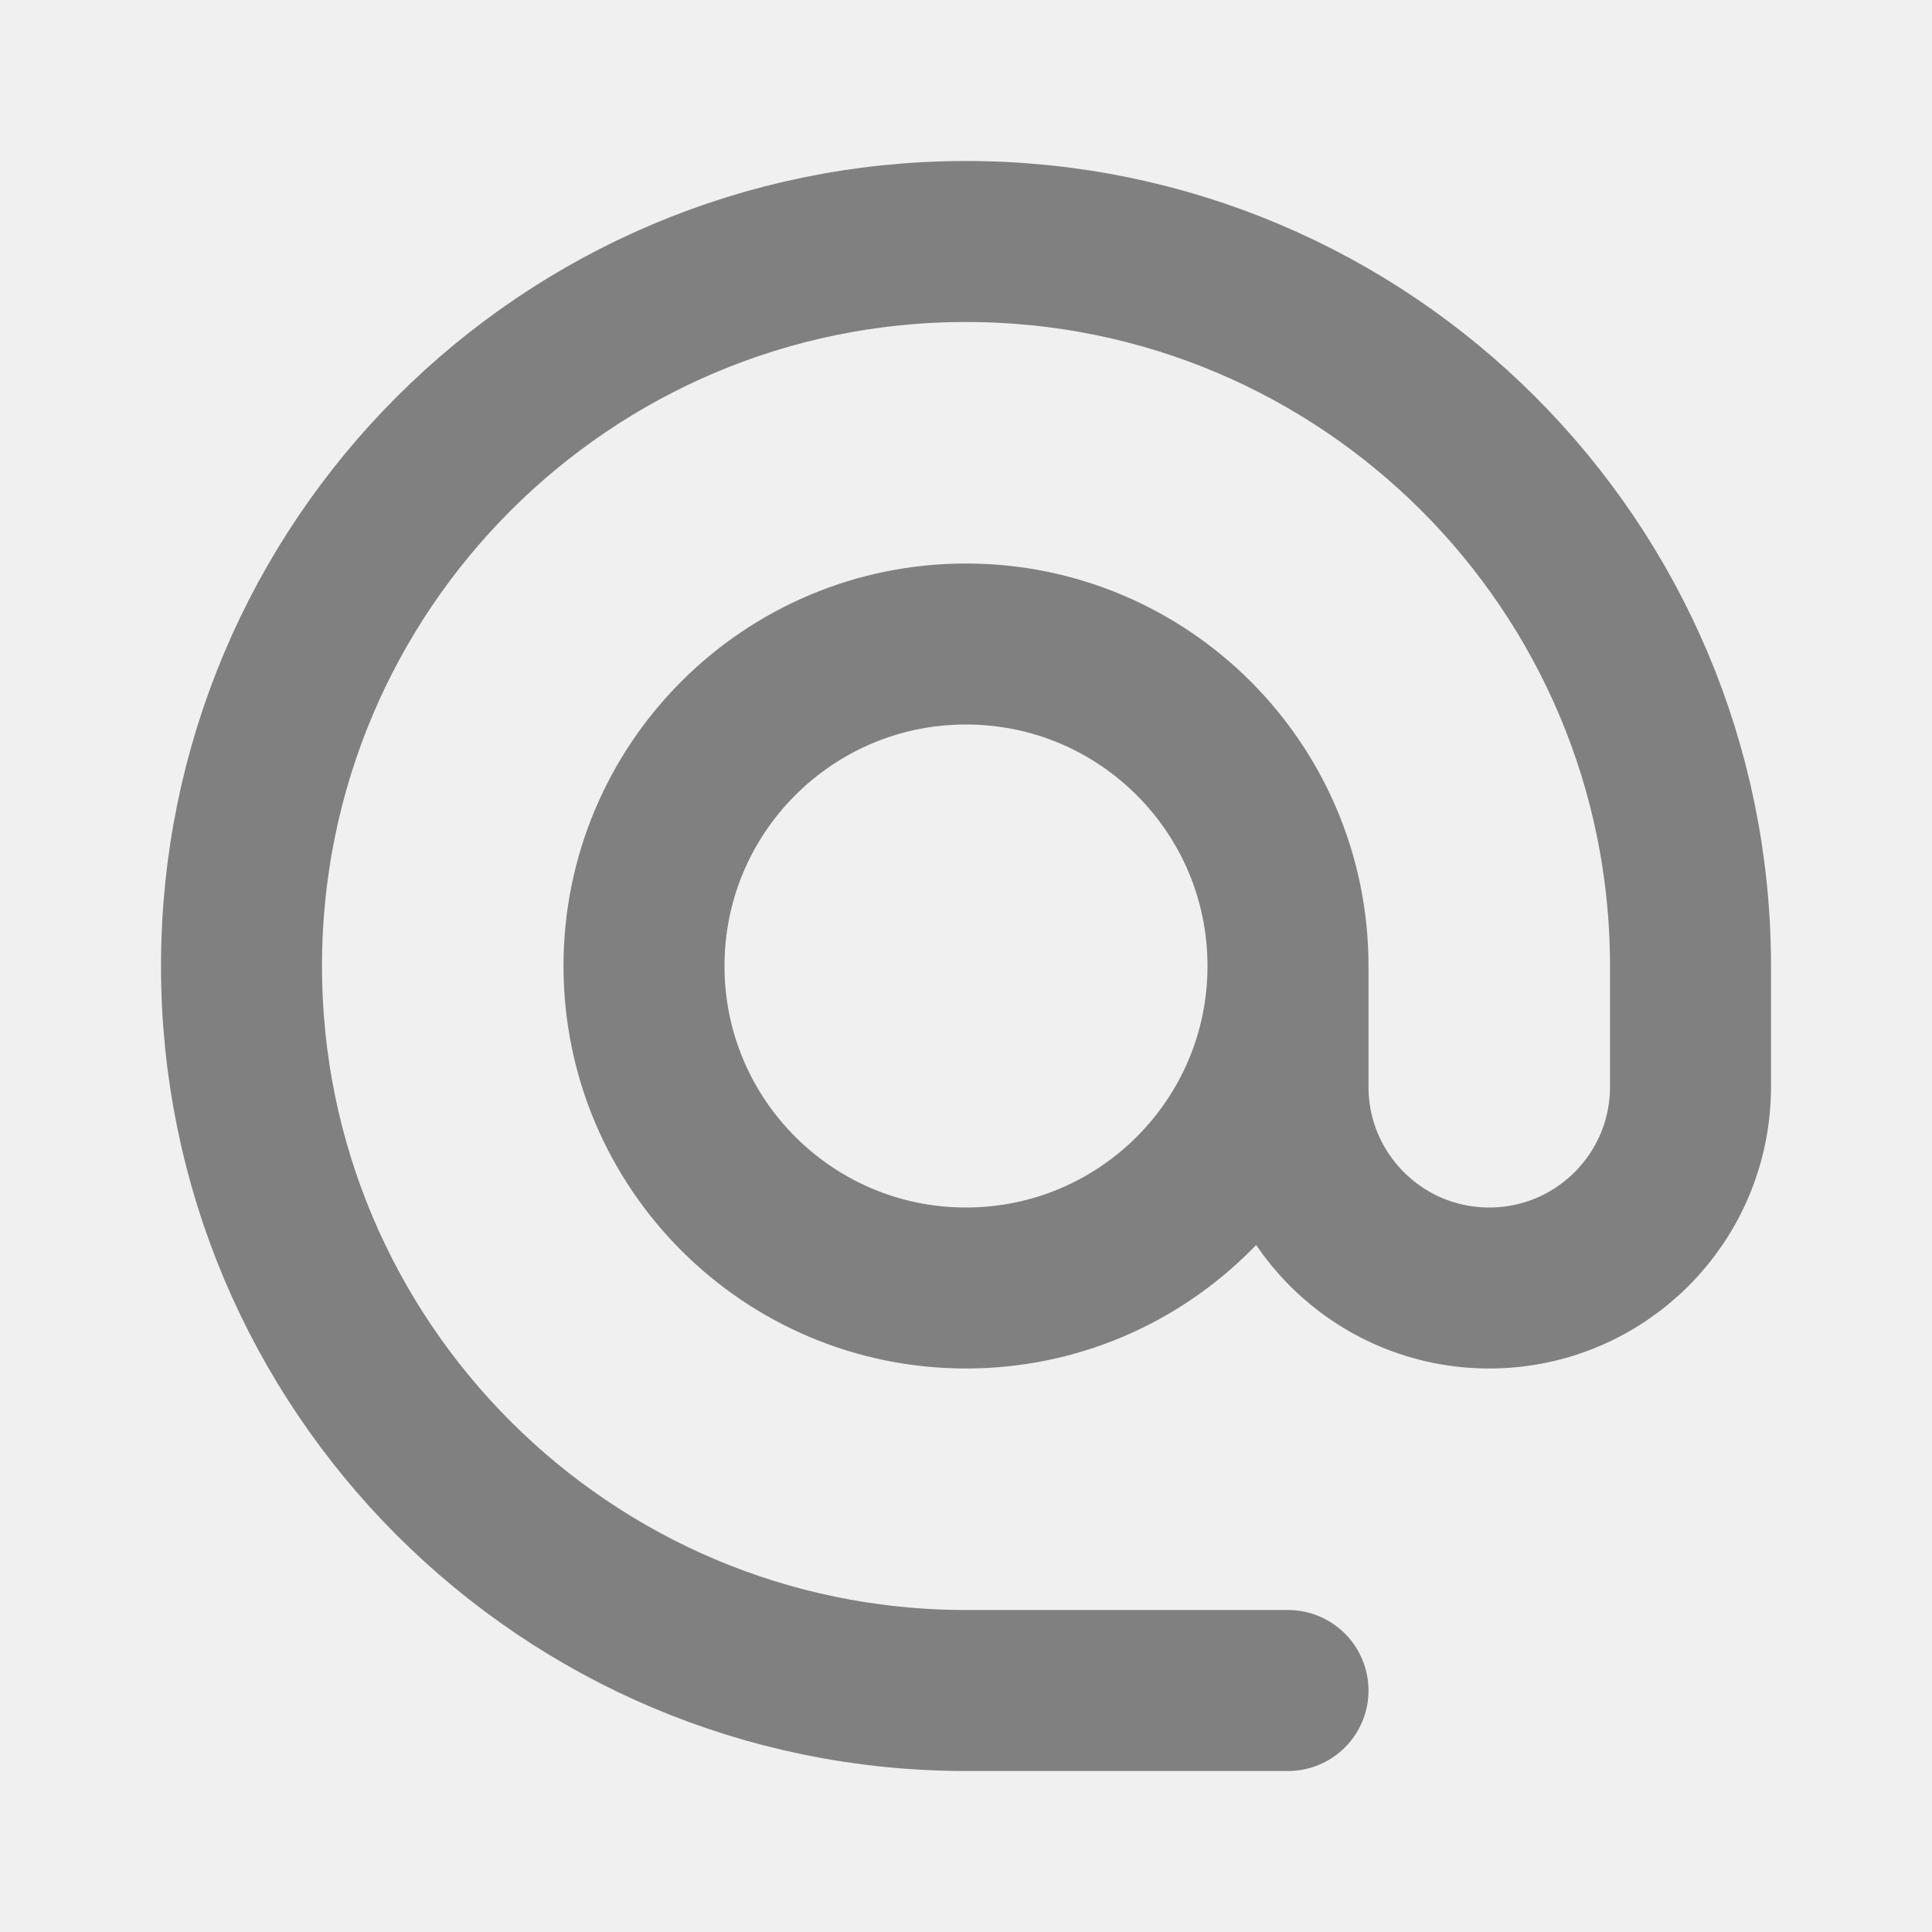
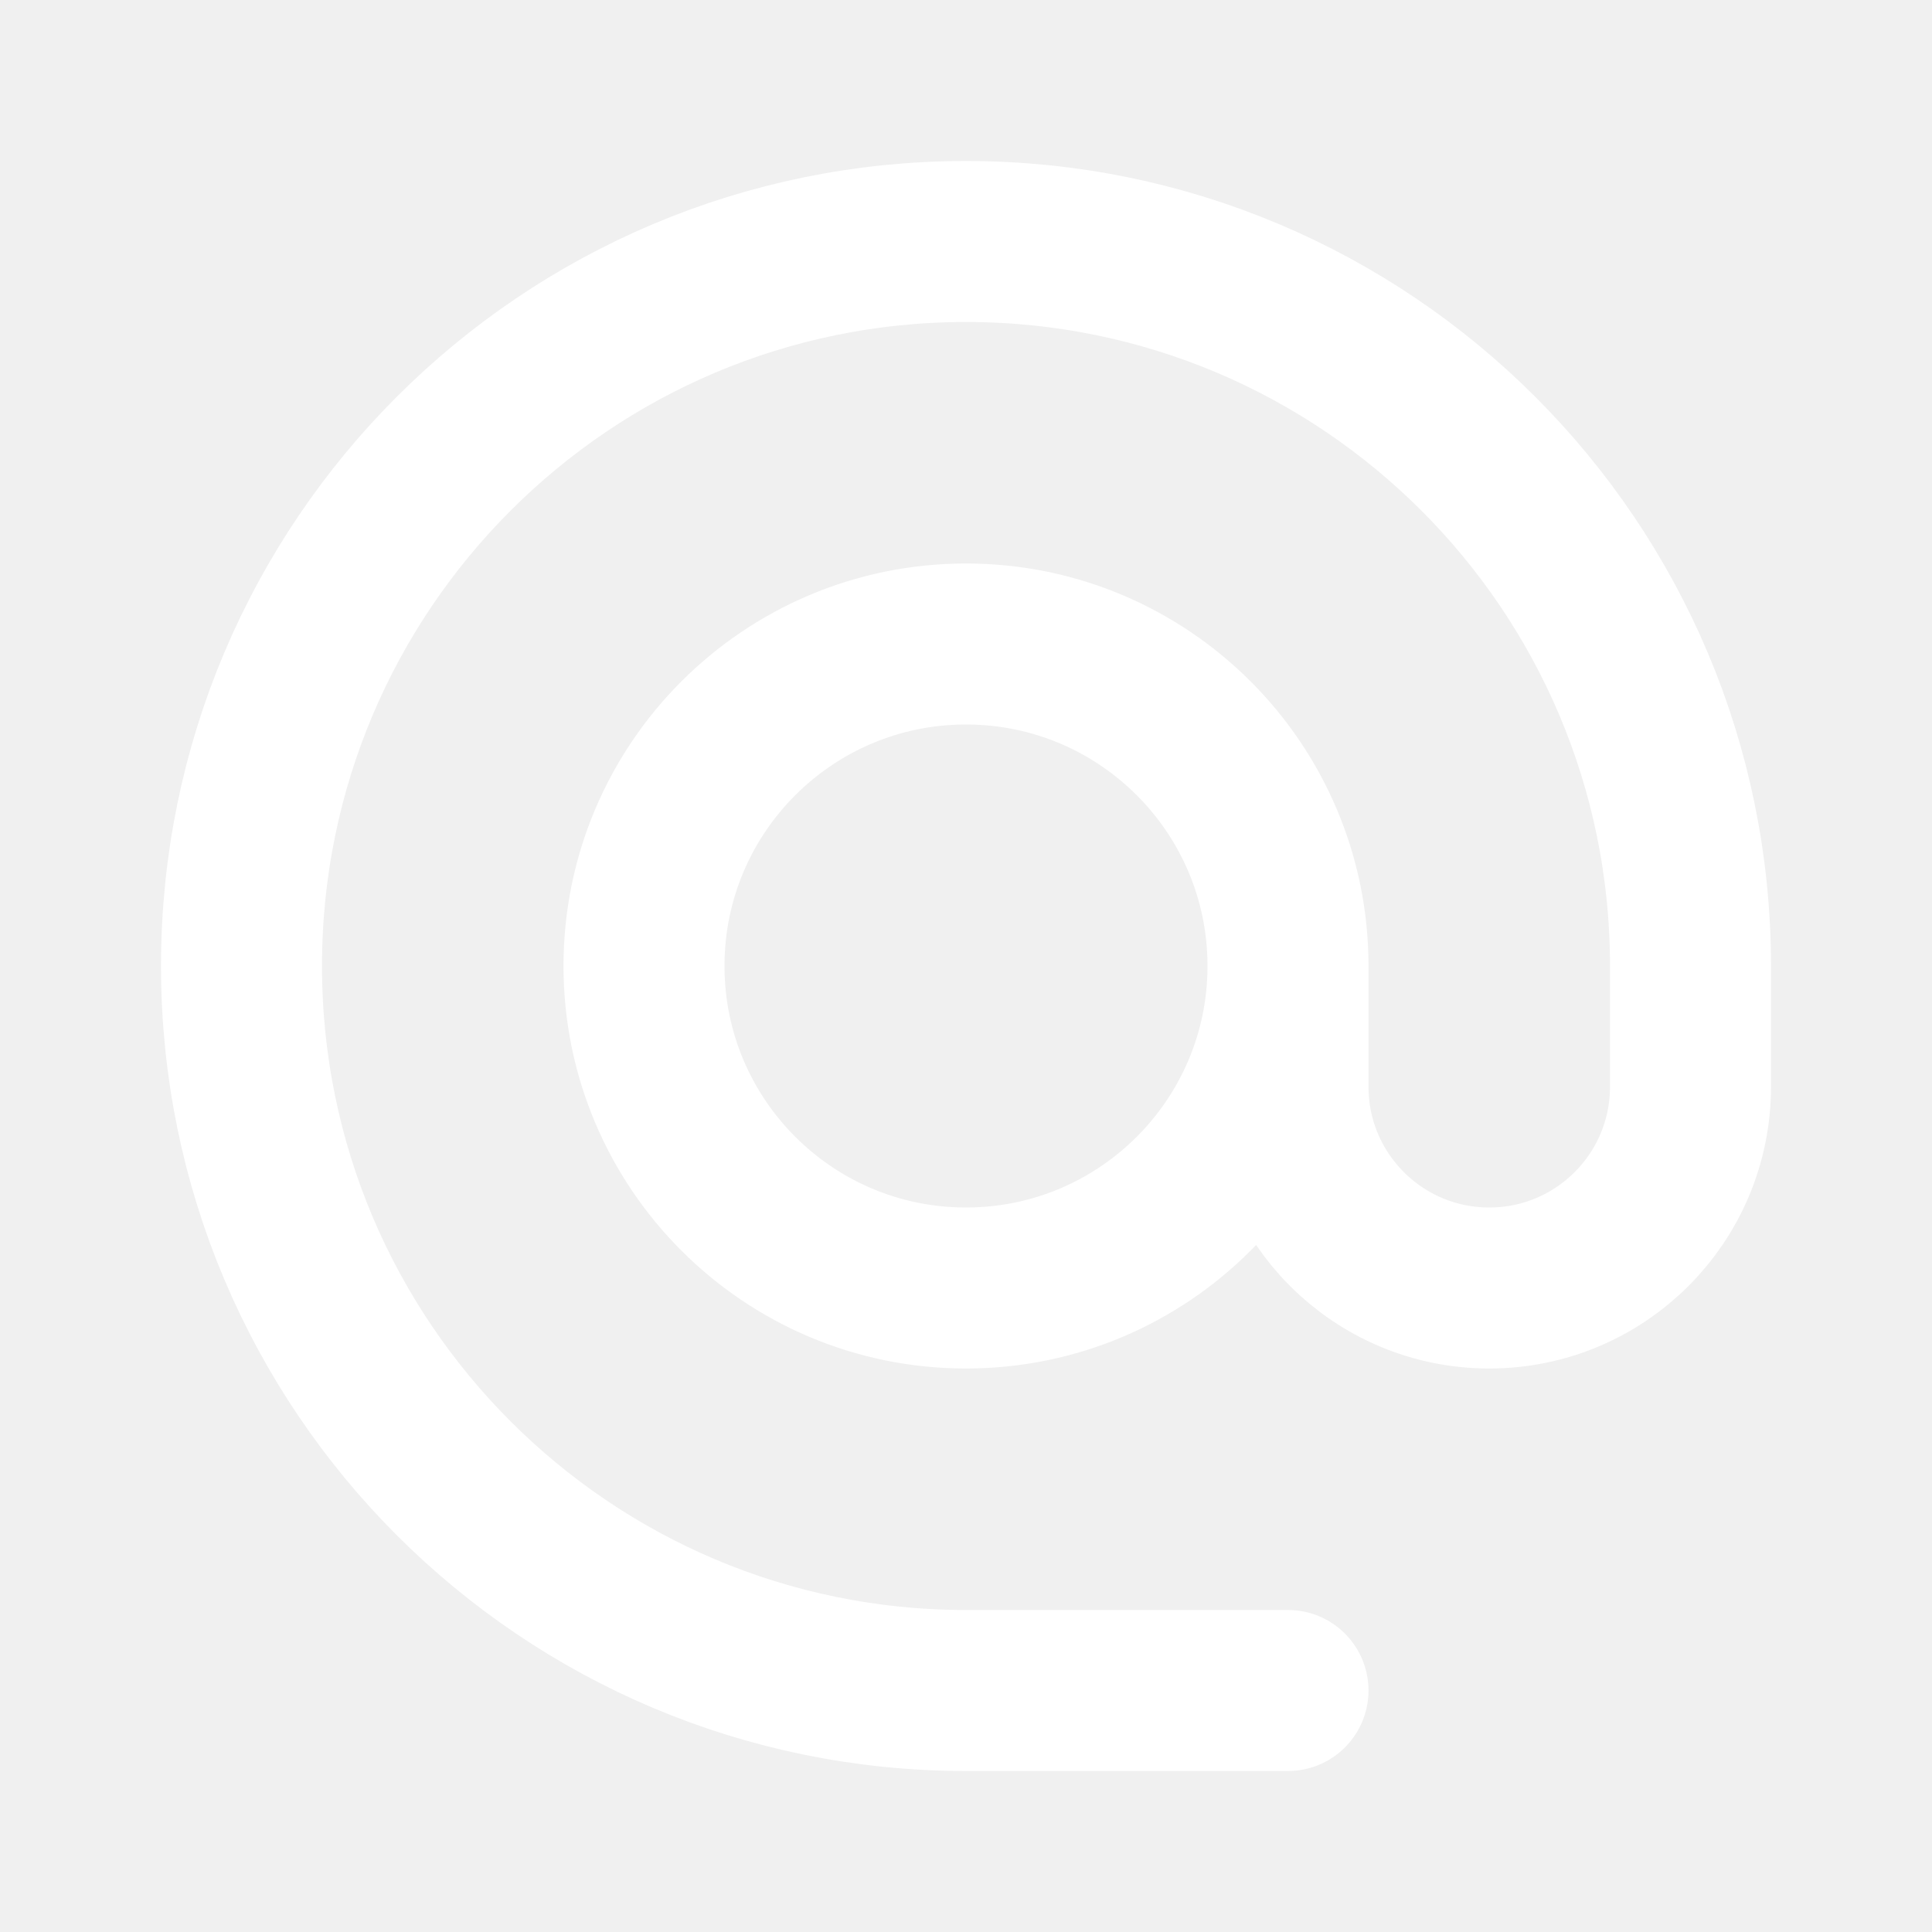
- <svg xmlns="http://www.w3.org/2000/svg" viewBox="0 0 24 24" fill="none" stroke="#808080">
+ <svg xmlns="http://www.w3.org/2000/svg" viewBox="0 0 24 24" fill="none" stroke="#fff">
  <g id="SVGRepo_bgCarrier" stroke-width="0" />
  <g id="SVGRepo_tracerCarrier" stroke-linecap="round" stroke-linejoin="round" />
  <g id="SVGRepo_iconCarrier">
-     <path d="M16 12C16 14.209 14.209 16 12 16C9.791 16 8 14.209 8 12C8 9.791 9.791 8 12 8C14.209 8 16 9.791 16 12ZM16 12V13.5C16 14.881 17.119 16 18.5 16V16C19.881 16 21 14.881 21 13.5V12C21 7.029 16.971 3 12 3C7.029 3 3 7.029 3 12C3 16.971 7.029 21 12 21H16" stroke="#808080" stroke-width="2" stroke-linecap="round" stroke-linejoin="round" />
+     <path d="M16 12C16 14.209 14.209 16 12 16C9.791 16 8 14.209 8 12C8 9.791 9.791 8 12 8C14.209 8 16 9.791 16 12ZM16 12V13.5C16 14.881 17.119 16 18.5 16V16C19.881 16 21 14.881 21 13.5V12C21 7.029 16.971 3 12 3C7.029 3 3 7.029 3 12C3 16.971 7.029 21 12 21H16" stroke="#fff" stroke-width="2" stroke-linecap="round" stroke-linejoin="round" />
  </g>
</svg>
